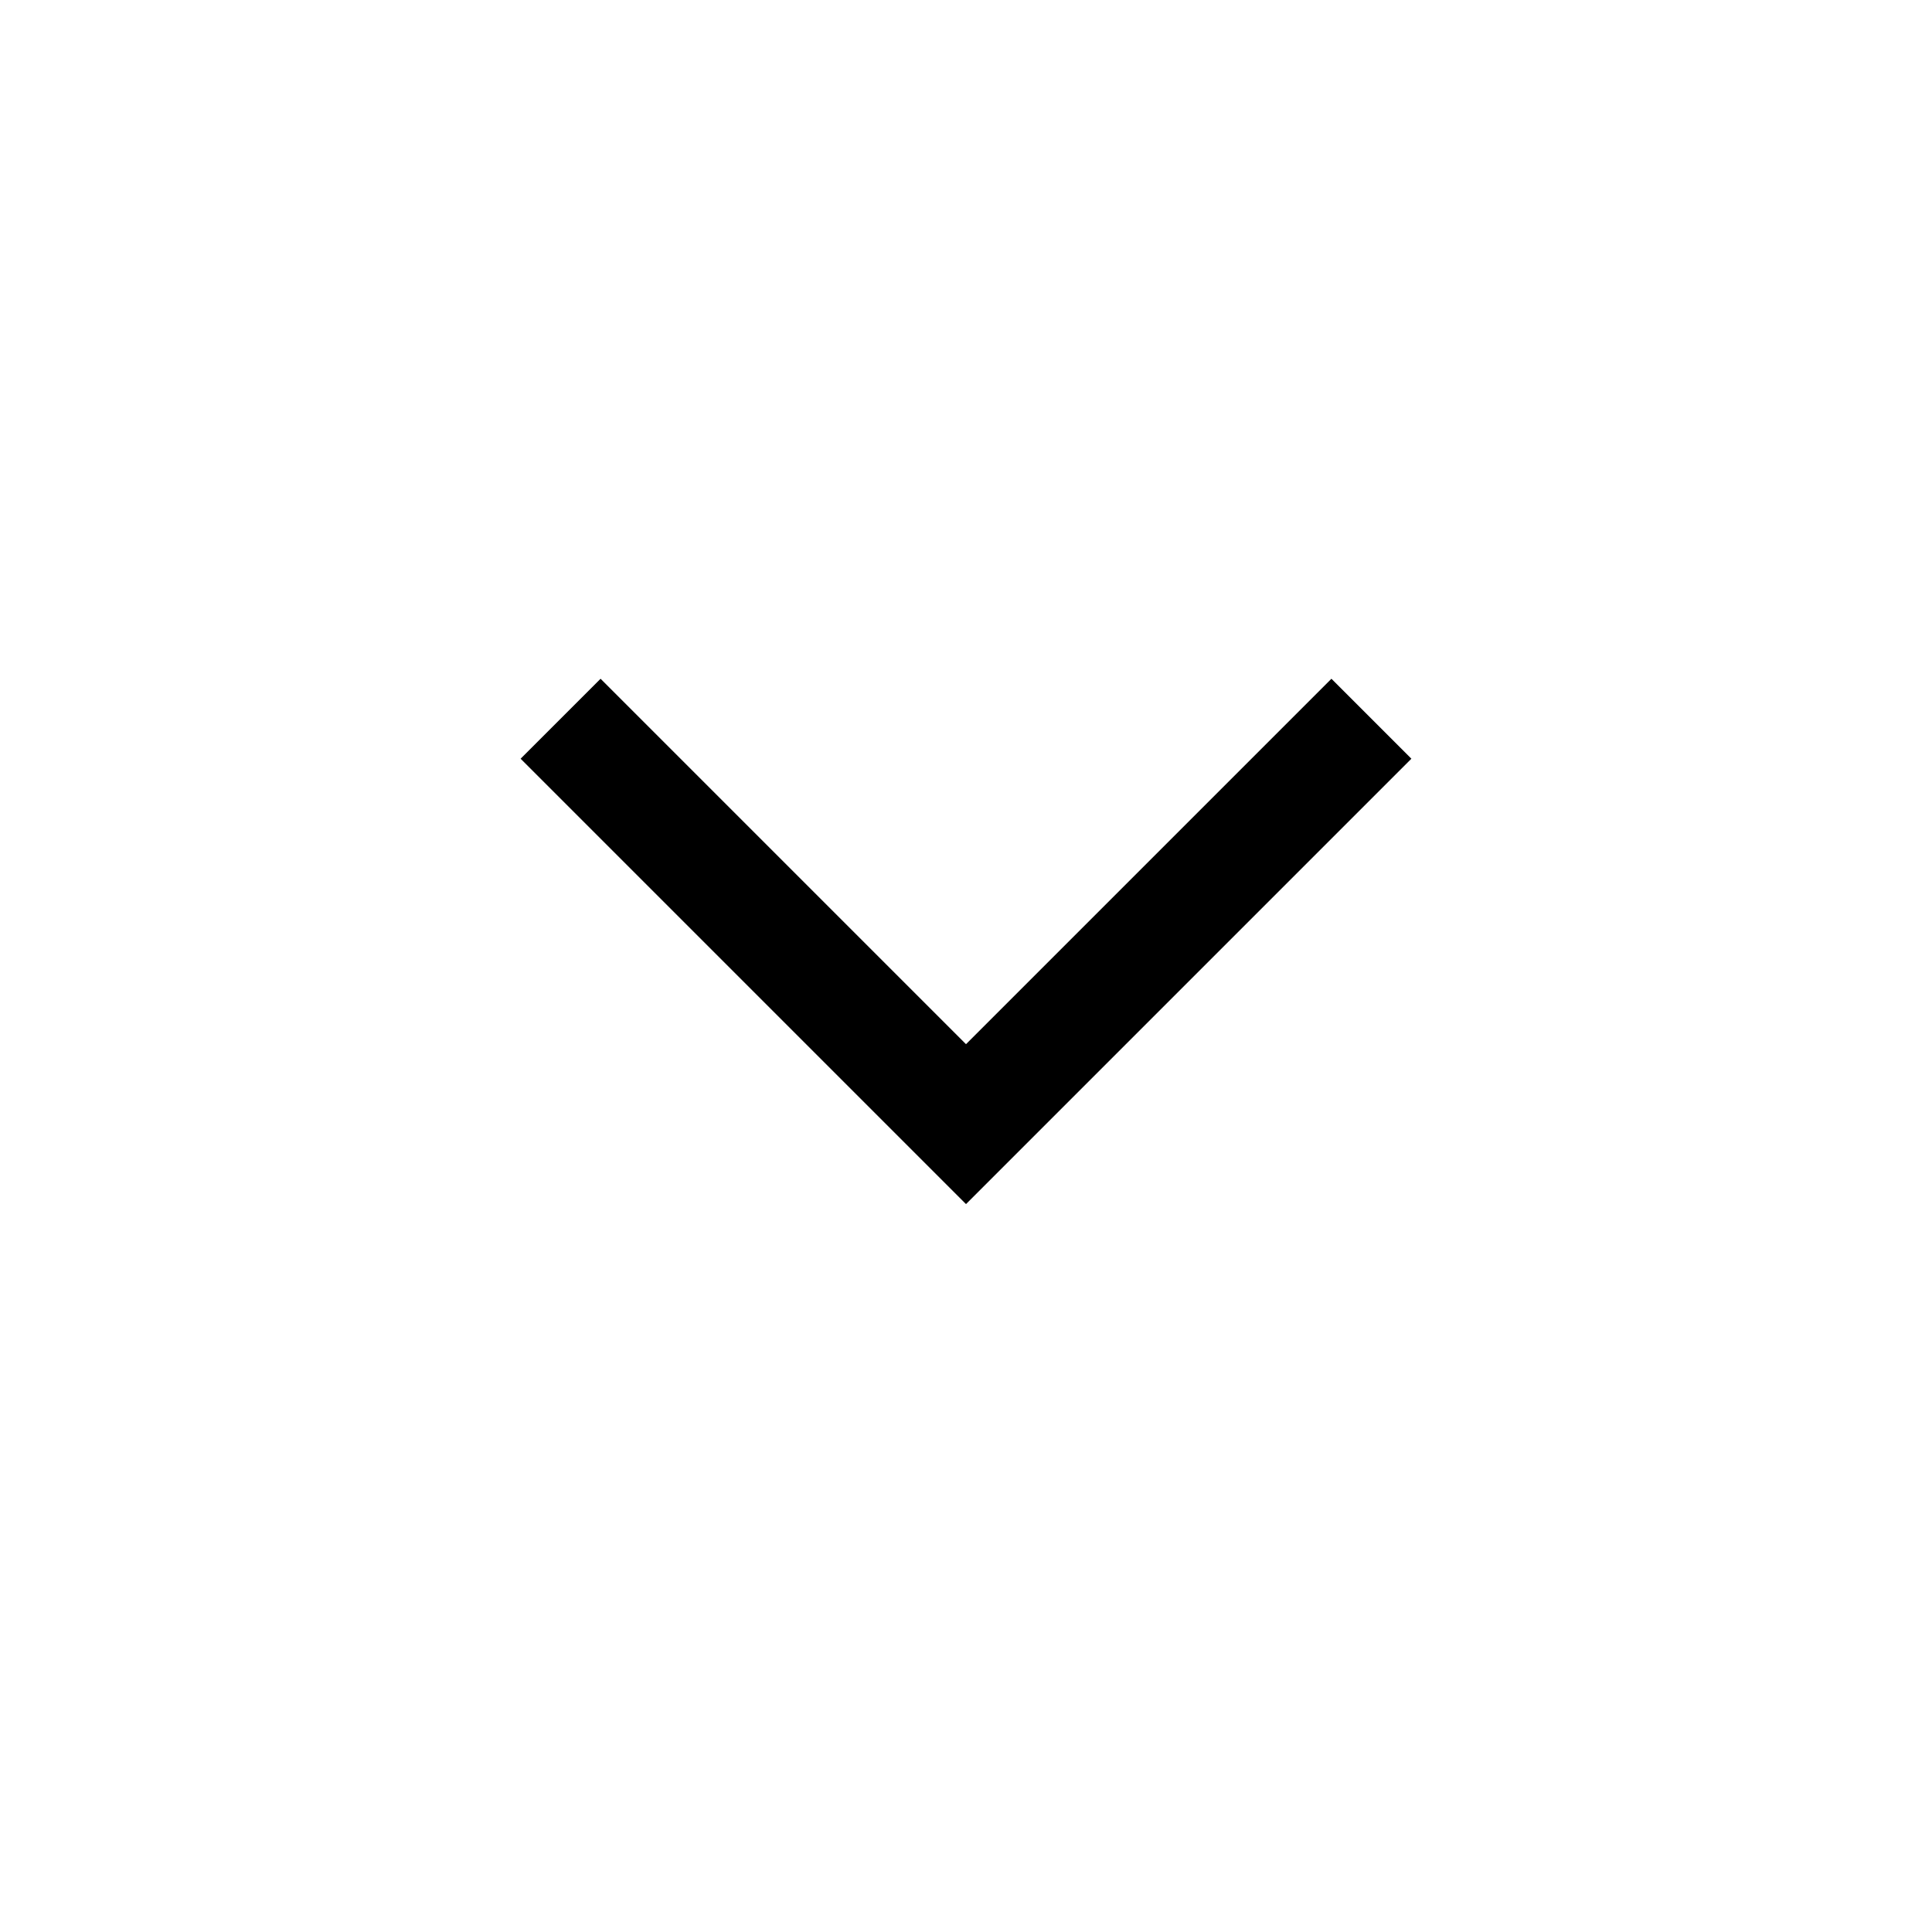
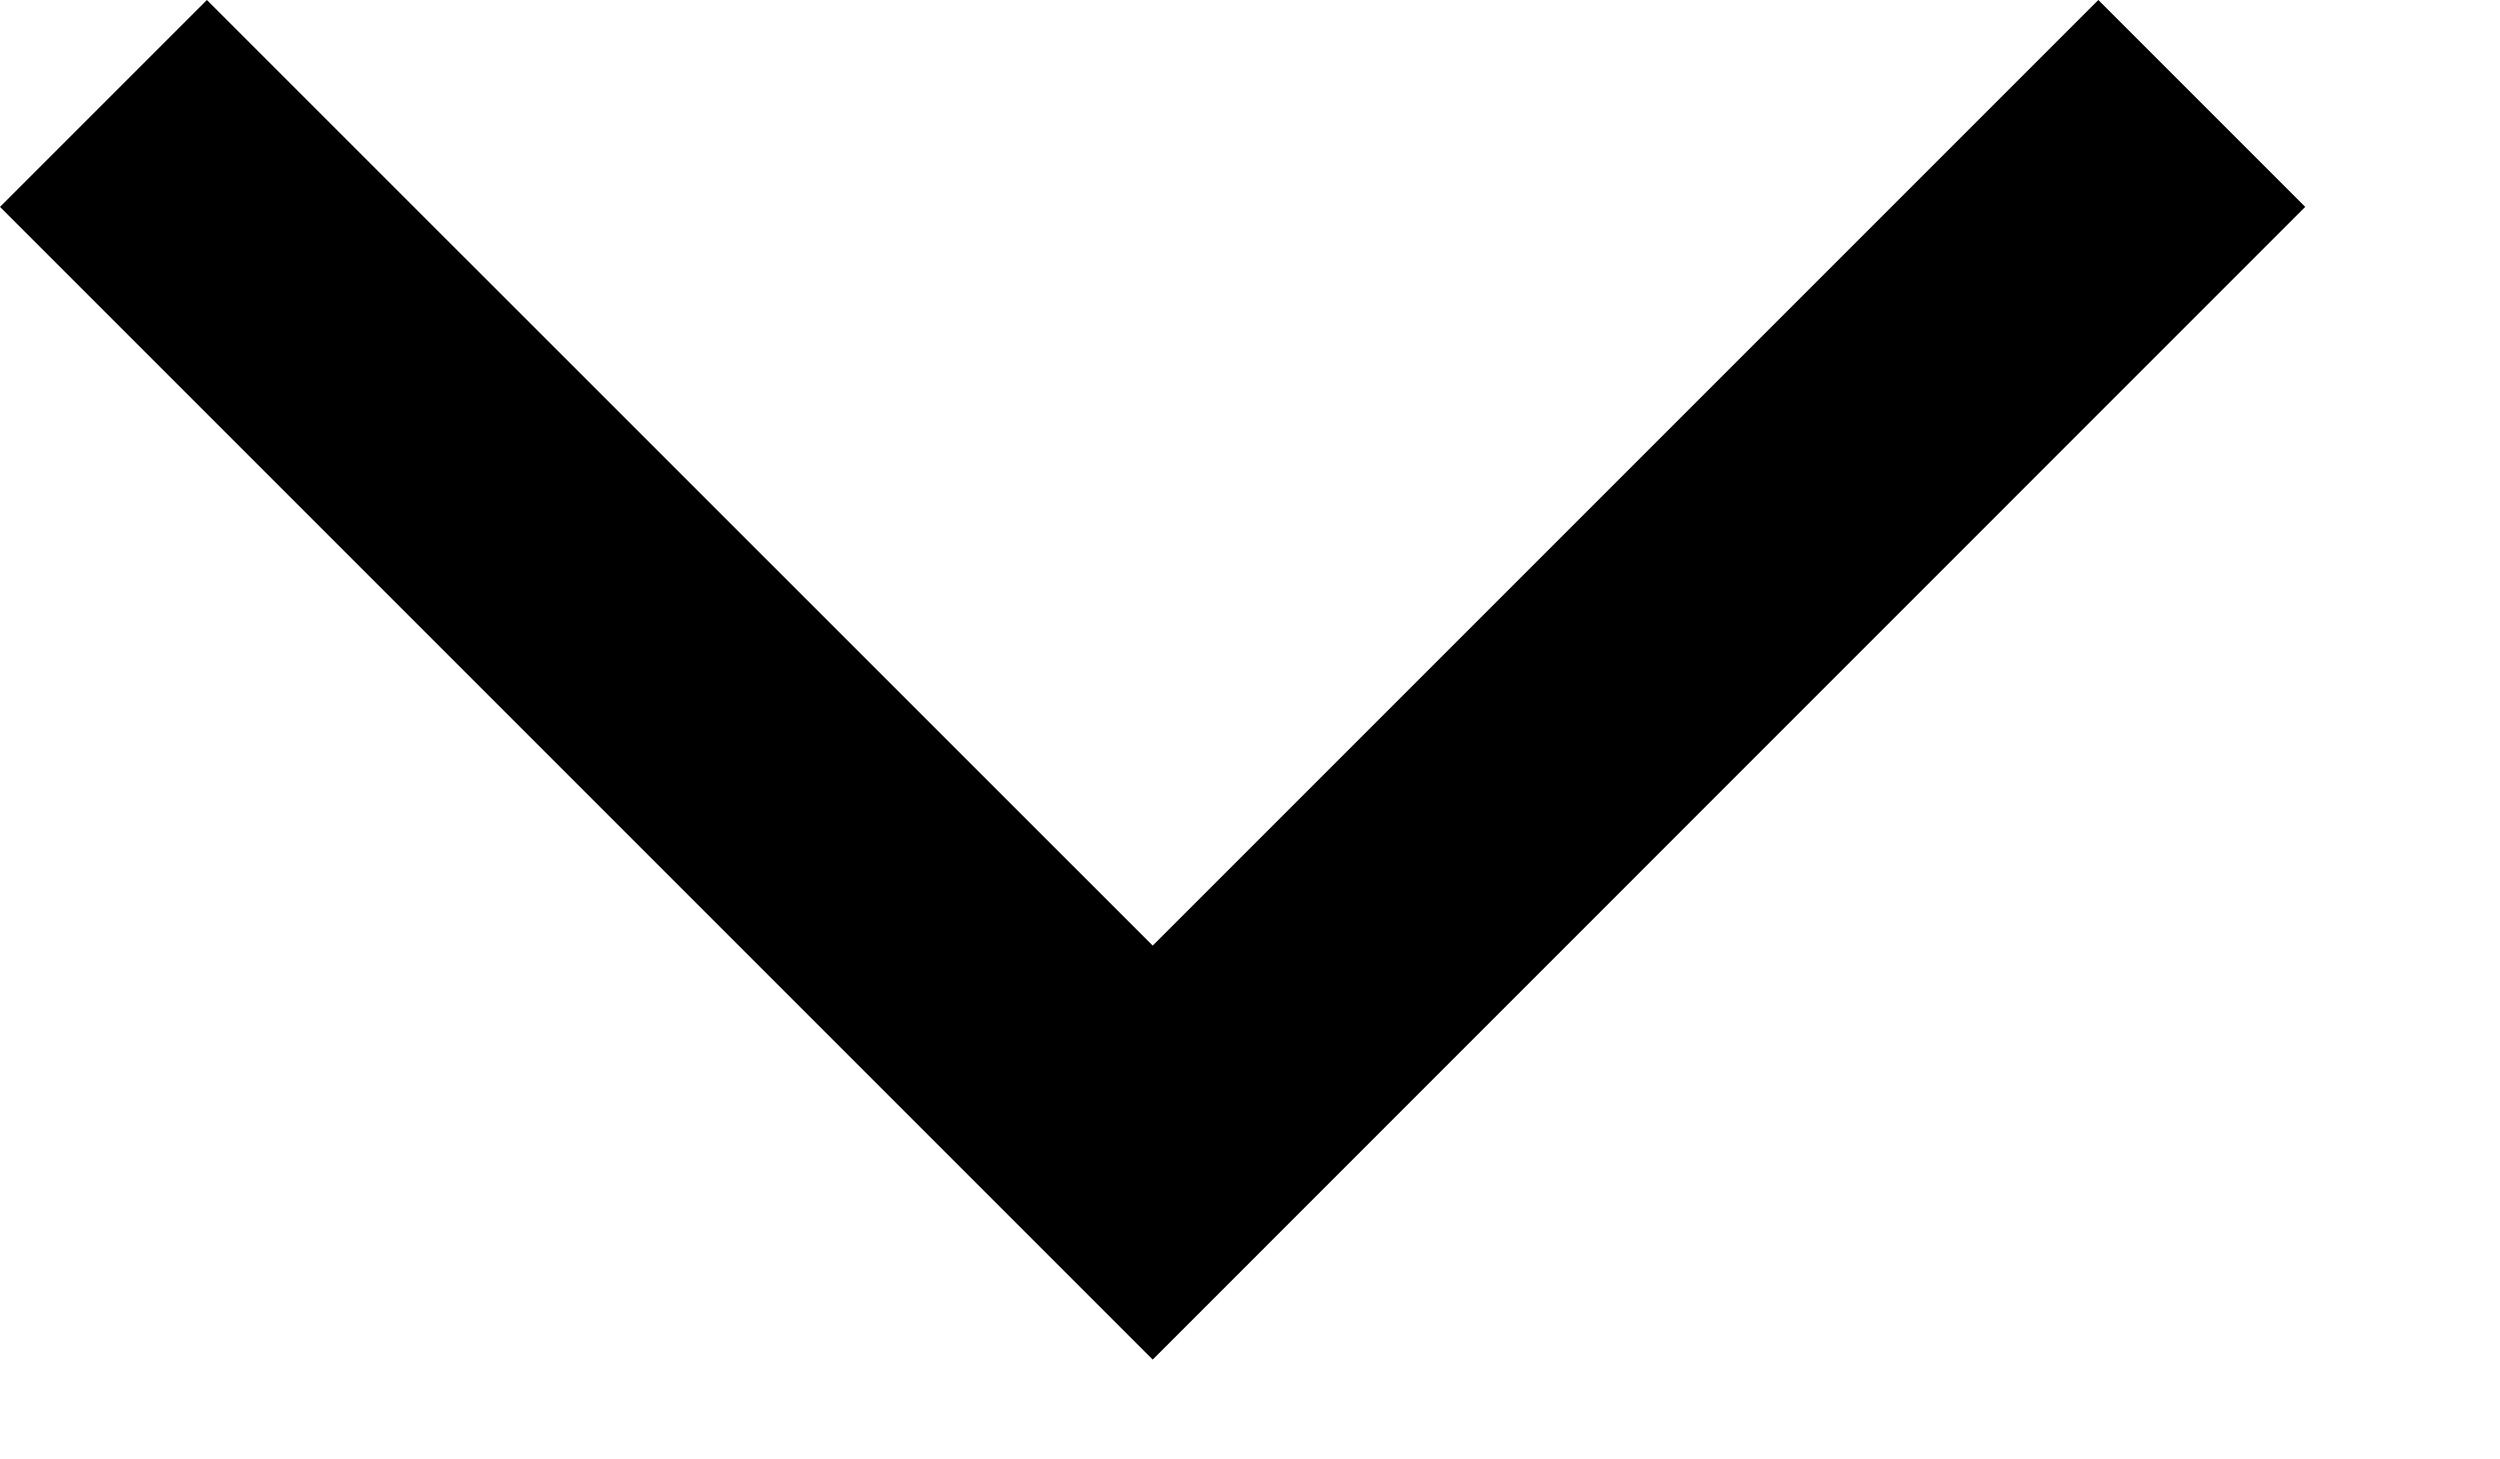
- <svg xmlns="http://www.w3.org/2000/svg" height="24" viewBox="0 -960 960 960" width="24">
-   <path d="M480-361.693 258.693-583l39.73-39.73L480-441.153 661.577-622.73l39.73 39.73L480-361.693Z" />
+ <svg xmlns="http://www.w3.org/2000/svg" width="12" height="7" viewBox="0 0 12 7" fill="none">
+   <path d="M5.533 6.526L0 0.993L0.993 0L5.533 4.539L10.072 0L11.065 0.993L5.533 6.526Z" fill="black" />
</svg>
